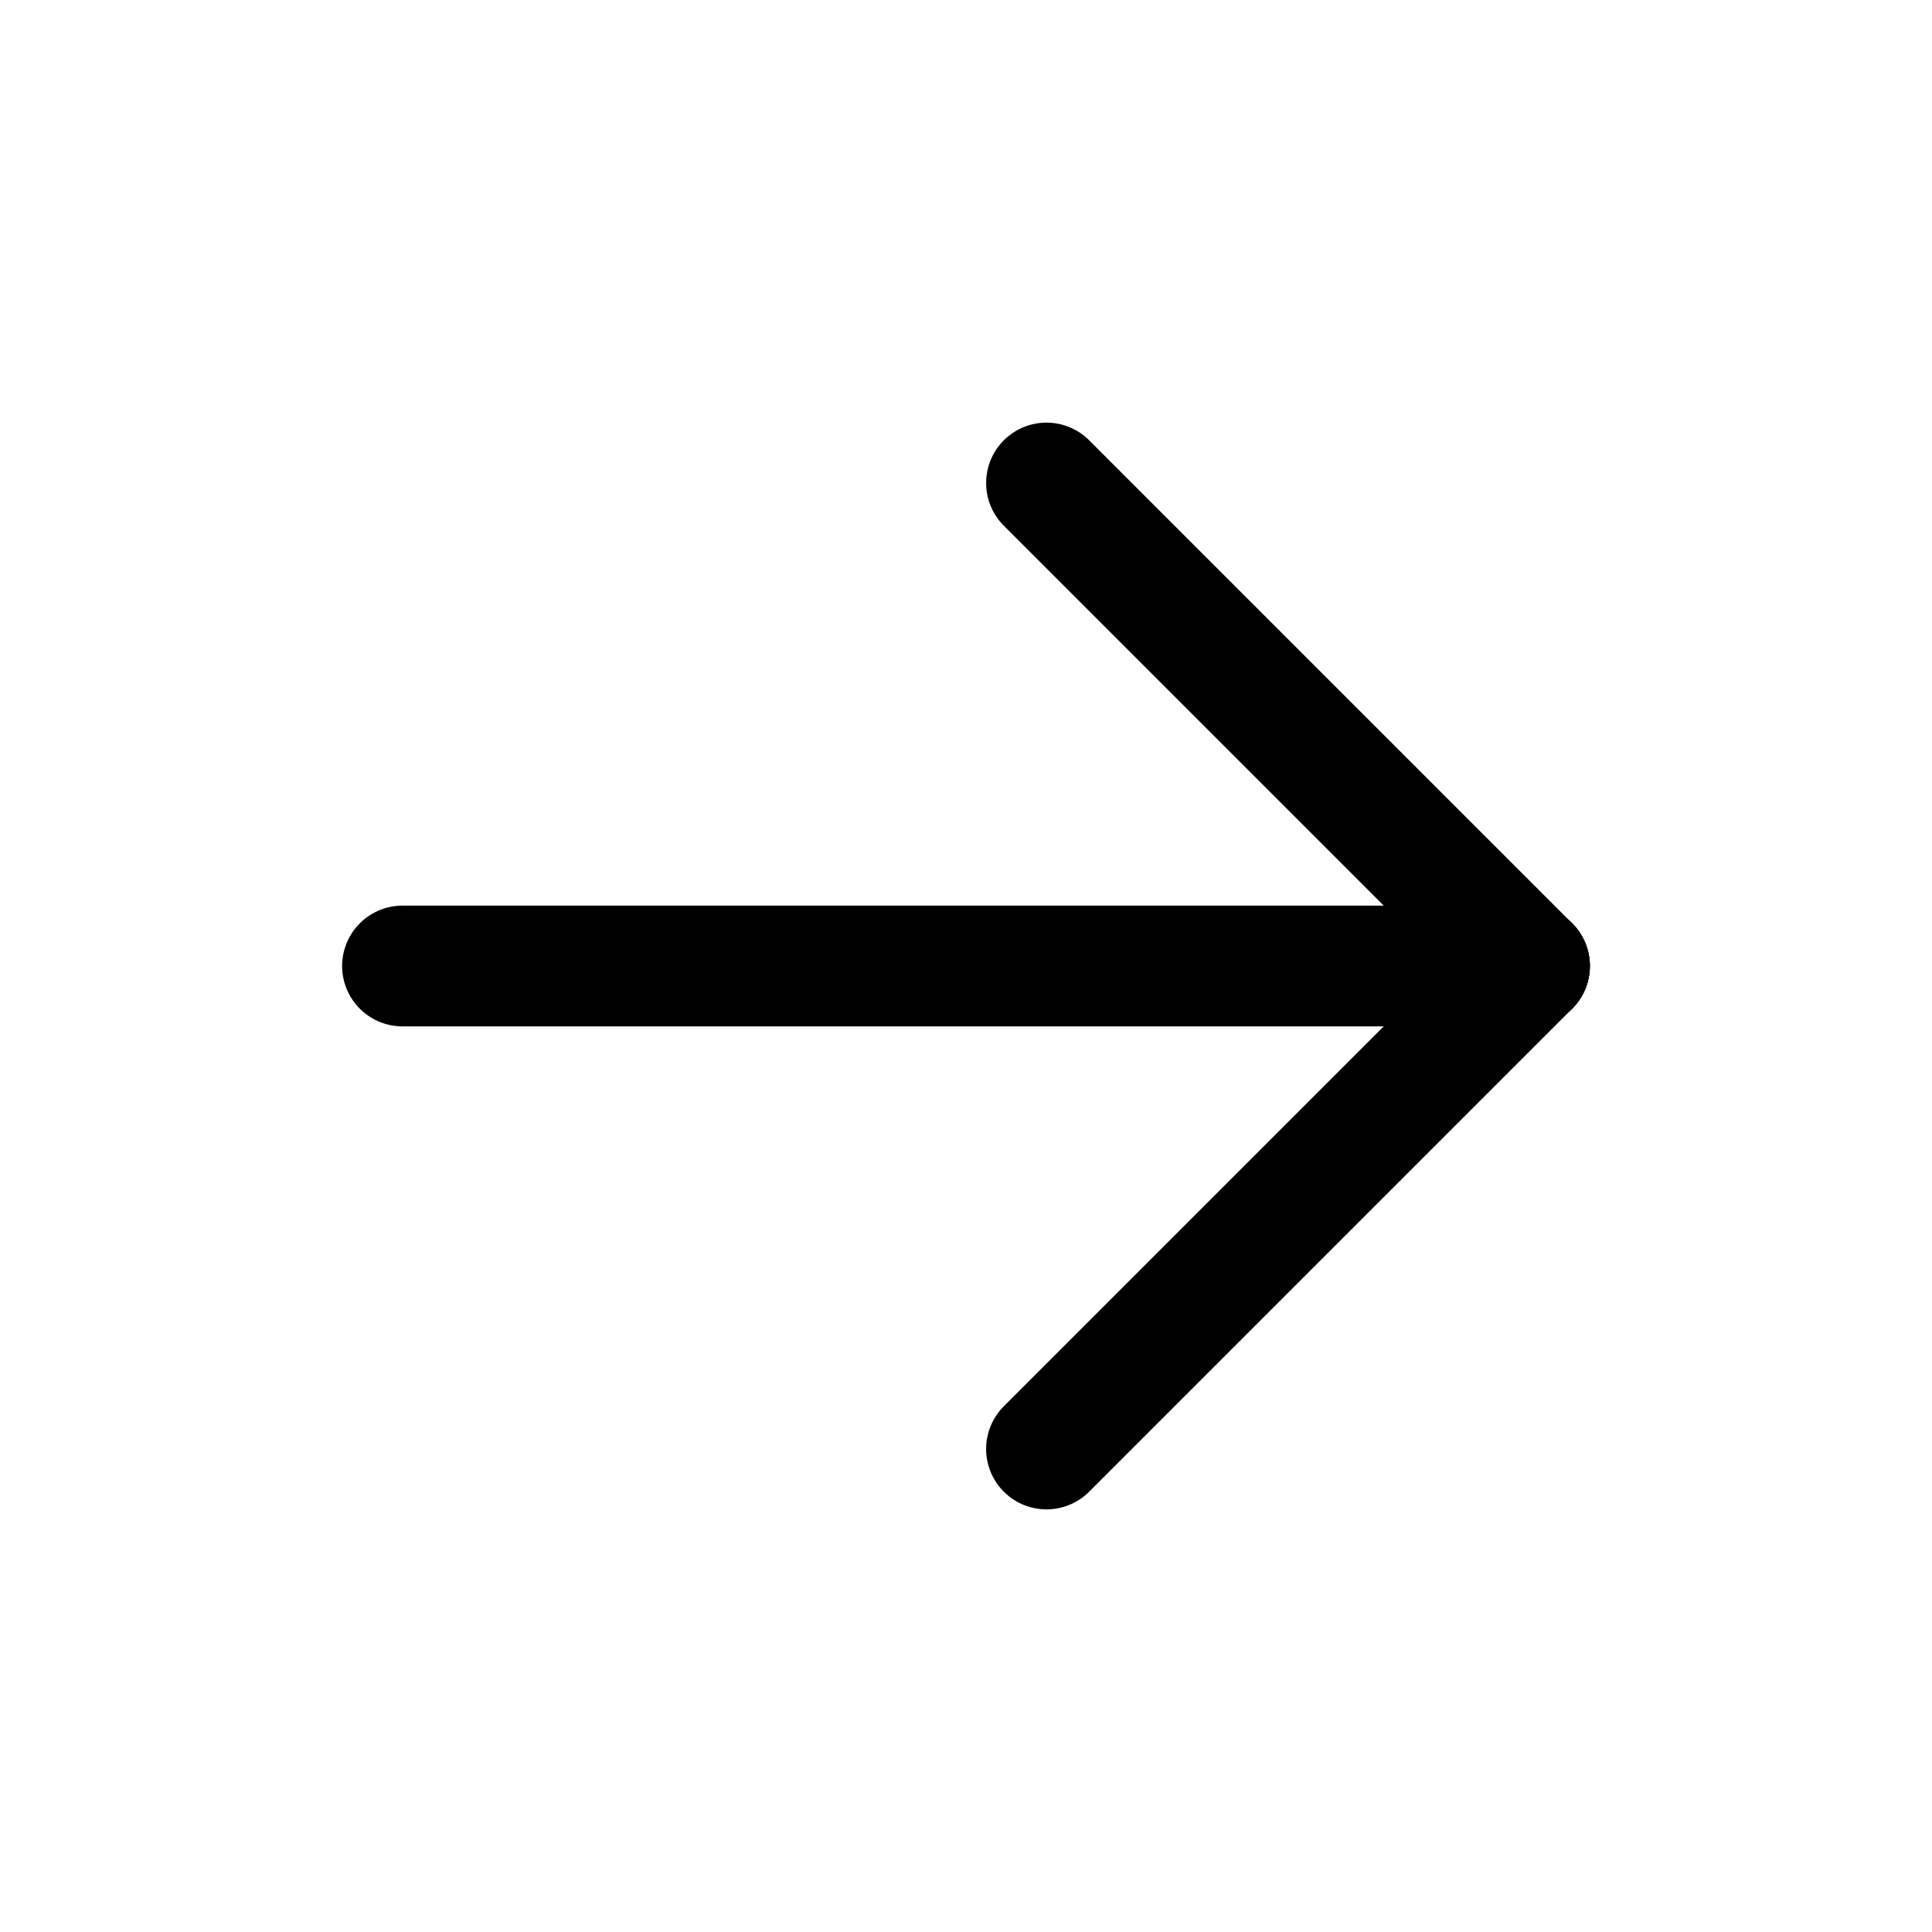
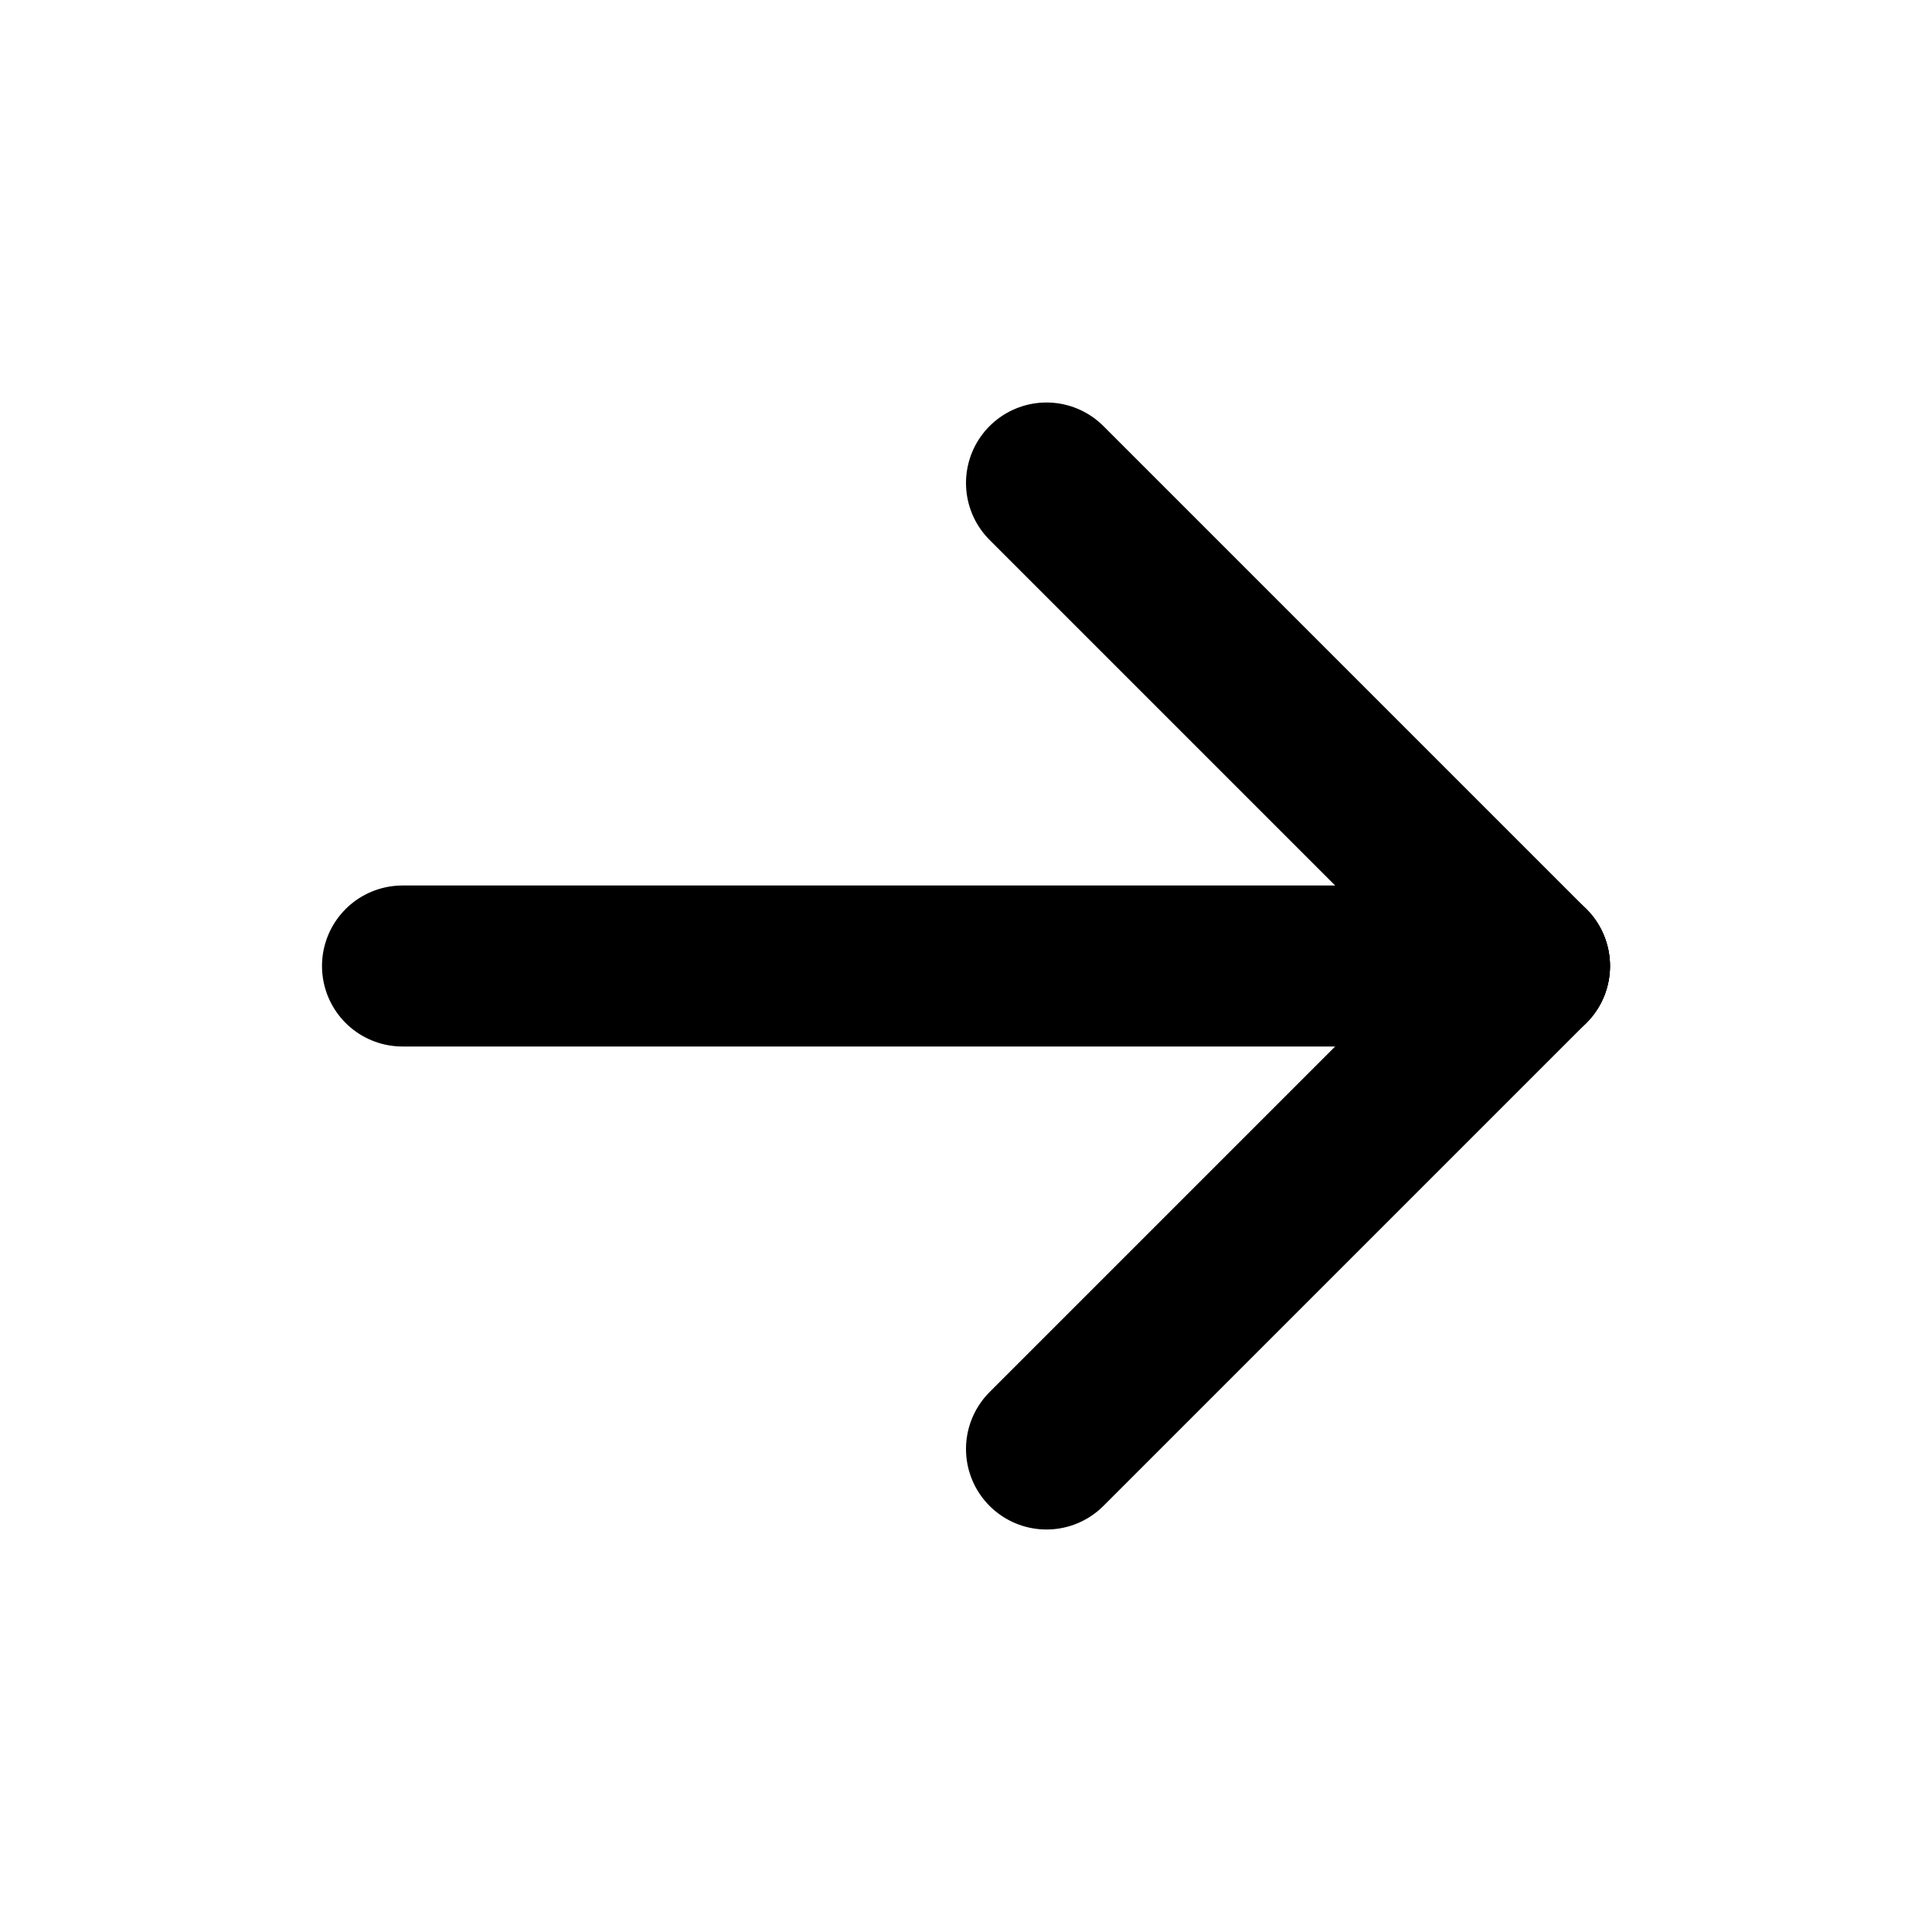
- <svg xmlns="http://www.w3.org/2000/svg" width="20" height="20" viewBox="0 0 24 24" fill="none" stroke="currentColor" stroke-width="1.5" stroke-linecap="round" stroke-linejoin="round">
+ <svg xmlns="http://www.w3.org/2000/svg" width="20" height="20" viewBox="0 0 24 24" fill="none" stroke="currentColor" stroke-width="2" stroke-linecap="round" stroke-linejoin="round">
  <path d="M5 12l14 0" />
  <path d="M13 18l6 -6" />
  <path d="M13 6l6 6" />
</svg>
